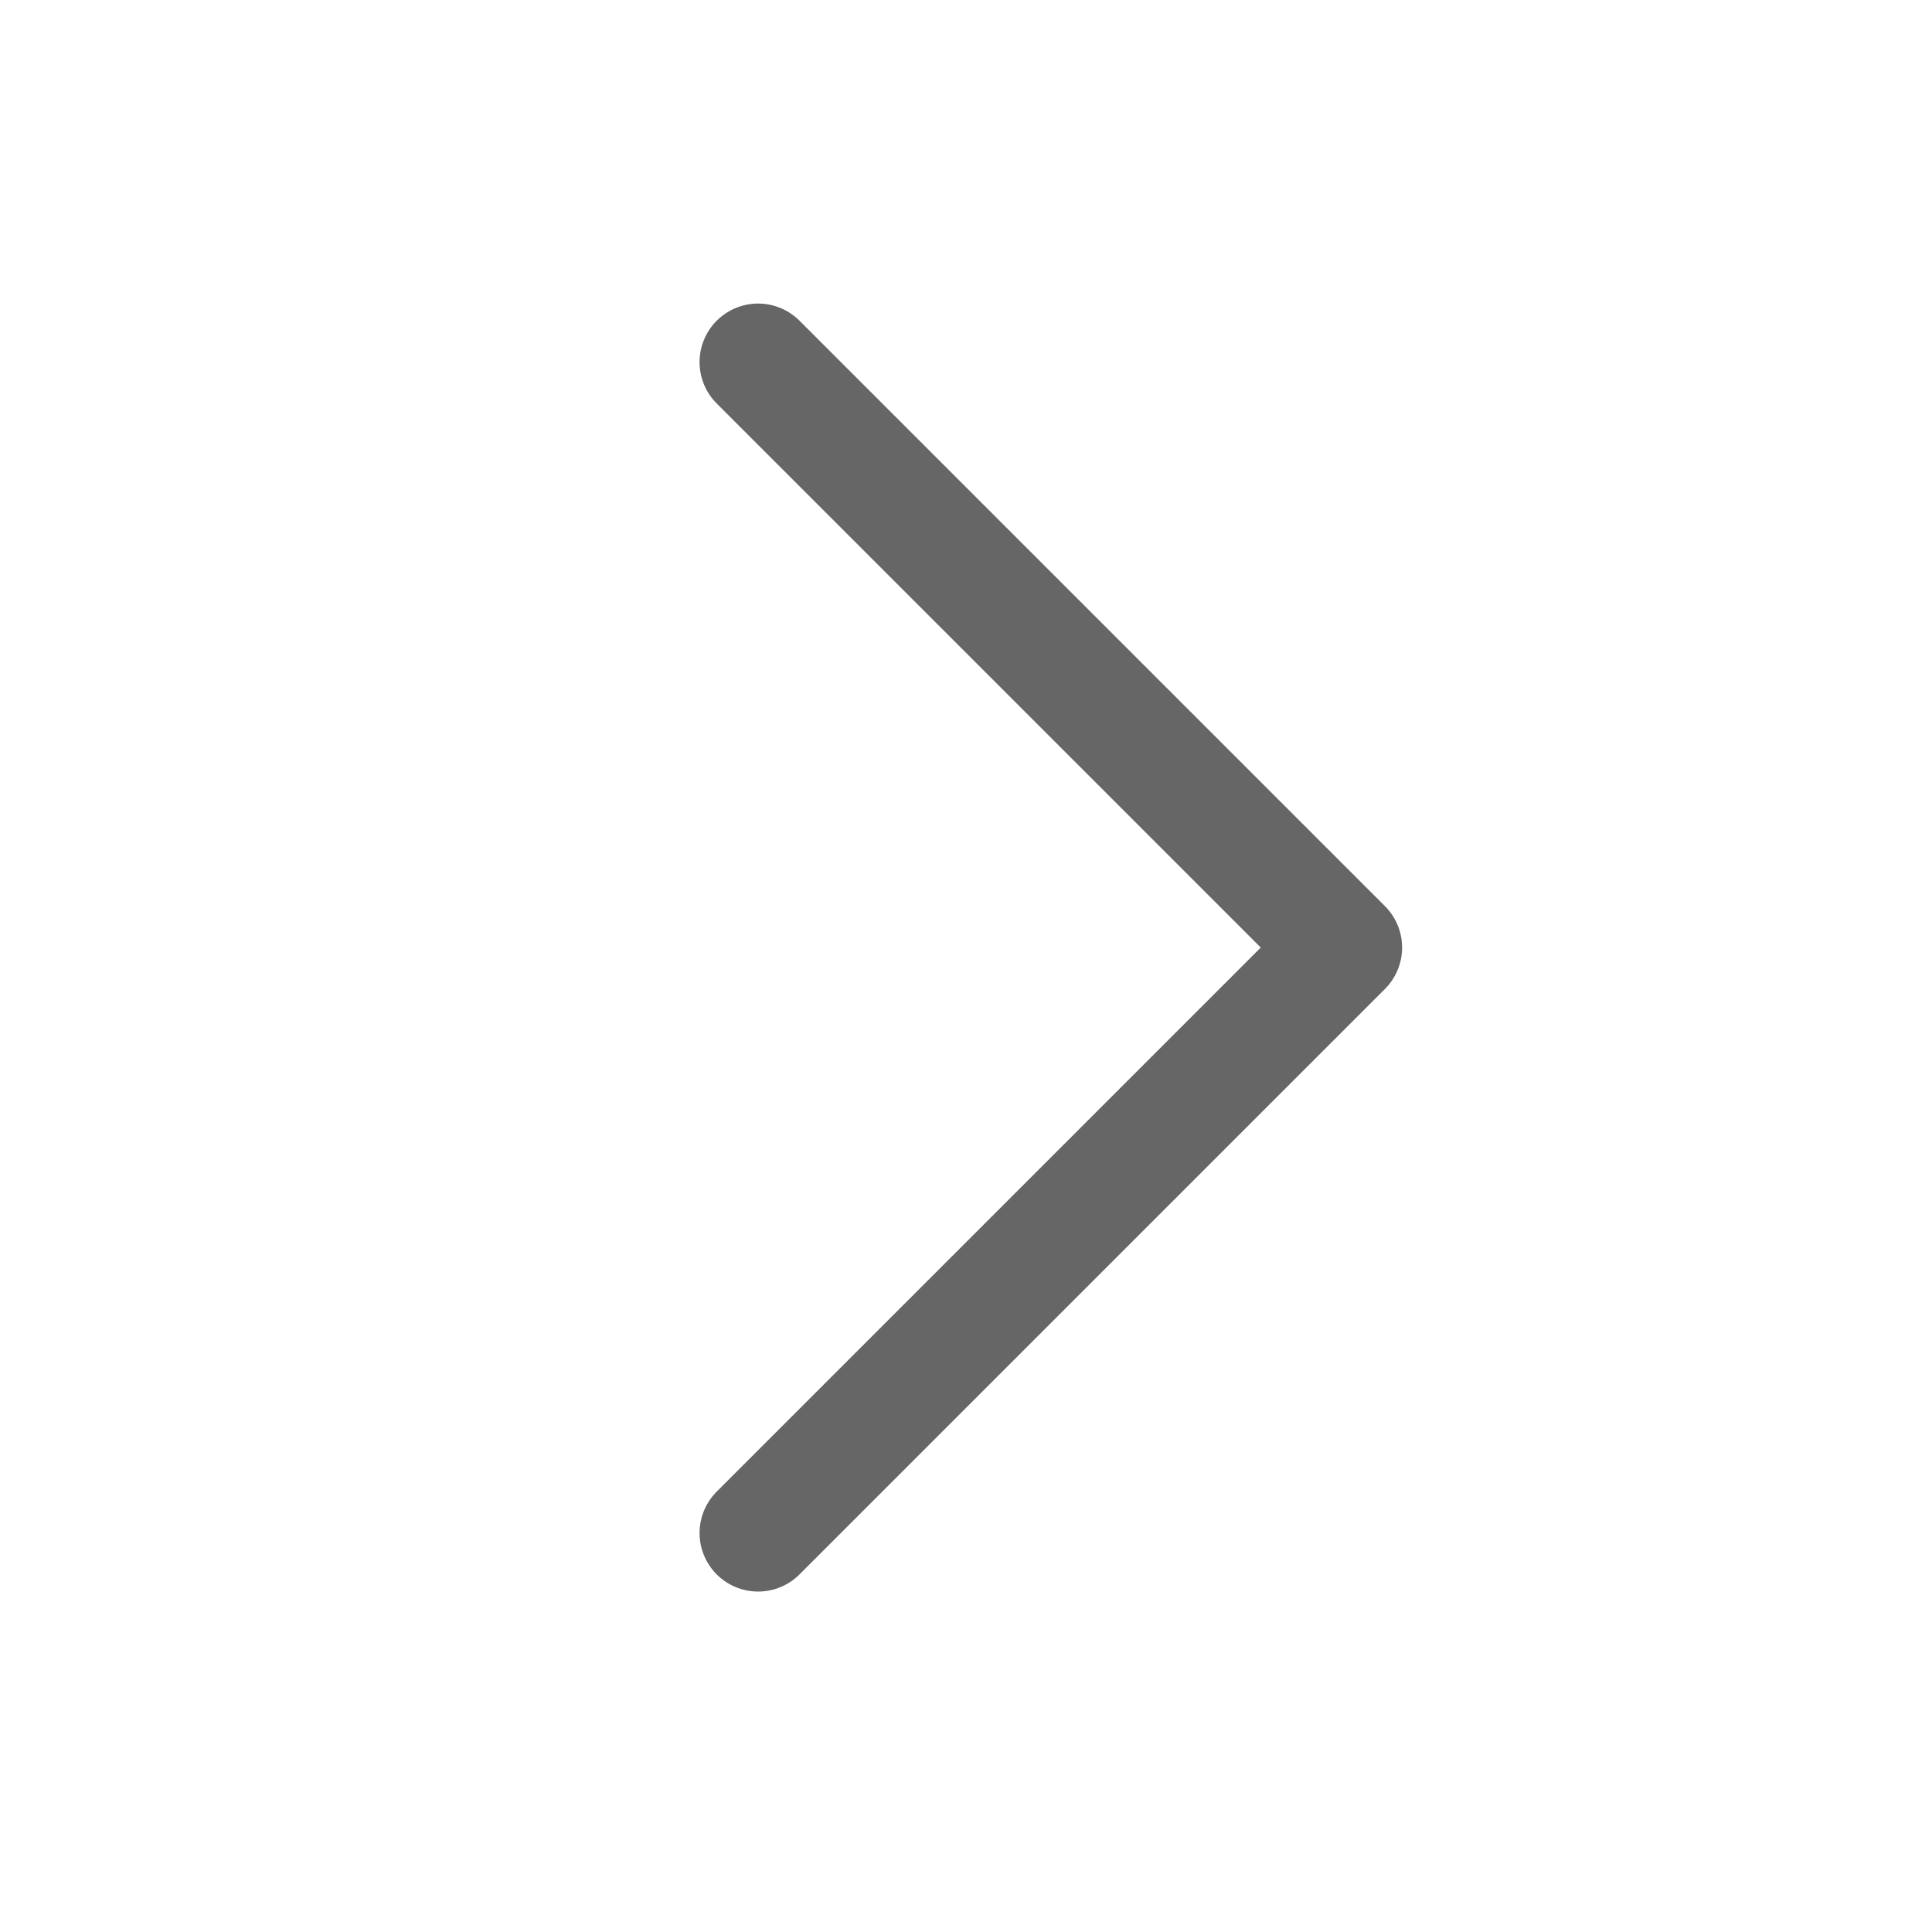
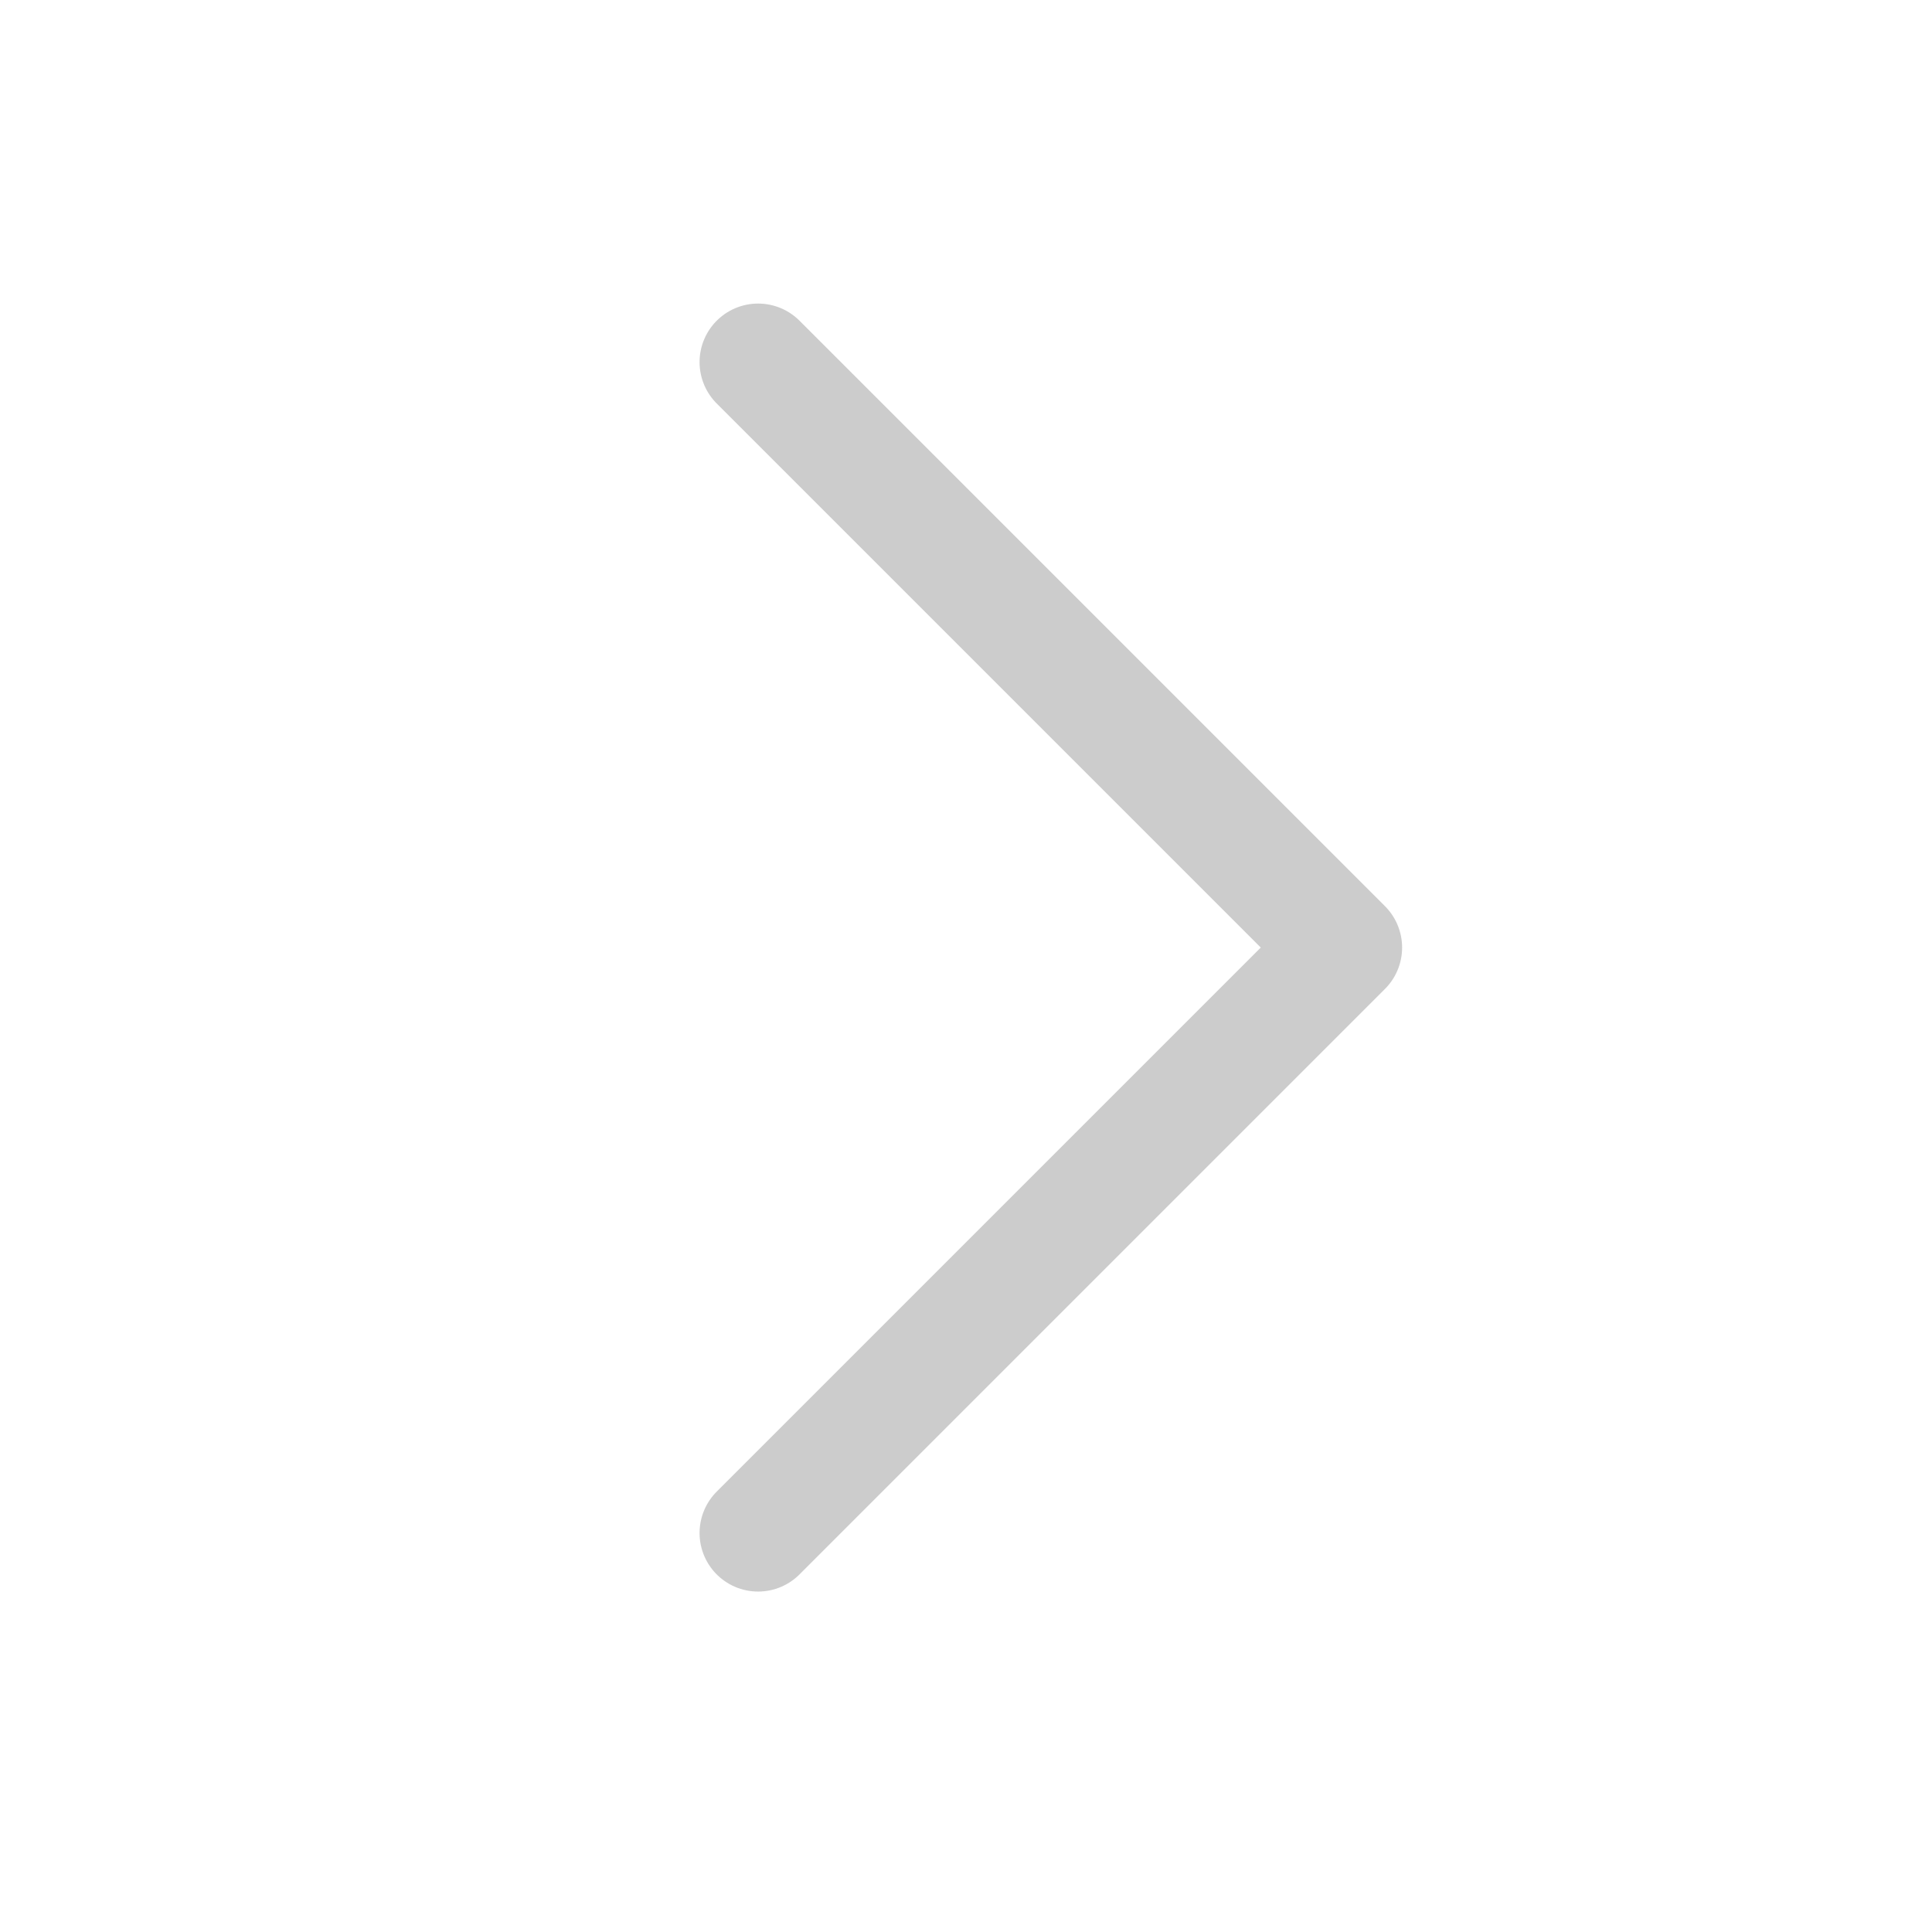
<svg xmlns="http://www.w3.org/2000/svg" width="33" height="33" viewBox="0 0 33 33" fill="none">
-   <path d="M12.949 6.185L22.949 16.185L12.949 26.185" stroke="#666666" stroke-width="2" stroke-linecap="round" stroke-linejoin="round" />
+   <path d="M12.949 6.185L22.949 16.185L12.949 26.185" stroke="#cccccc" stroke-width="2" stroke-linecap="round" stroke-linejoin="round" />
</svg>
